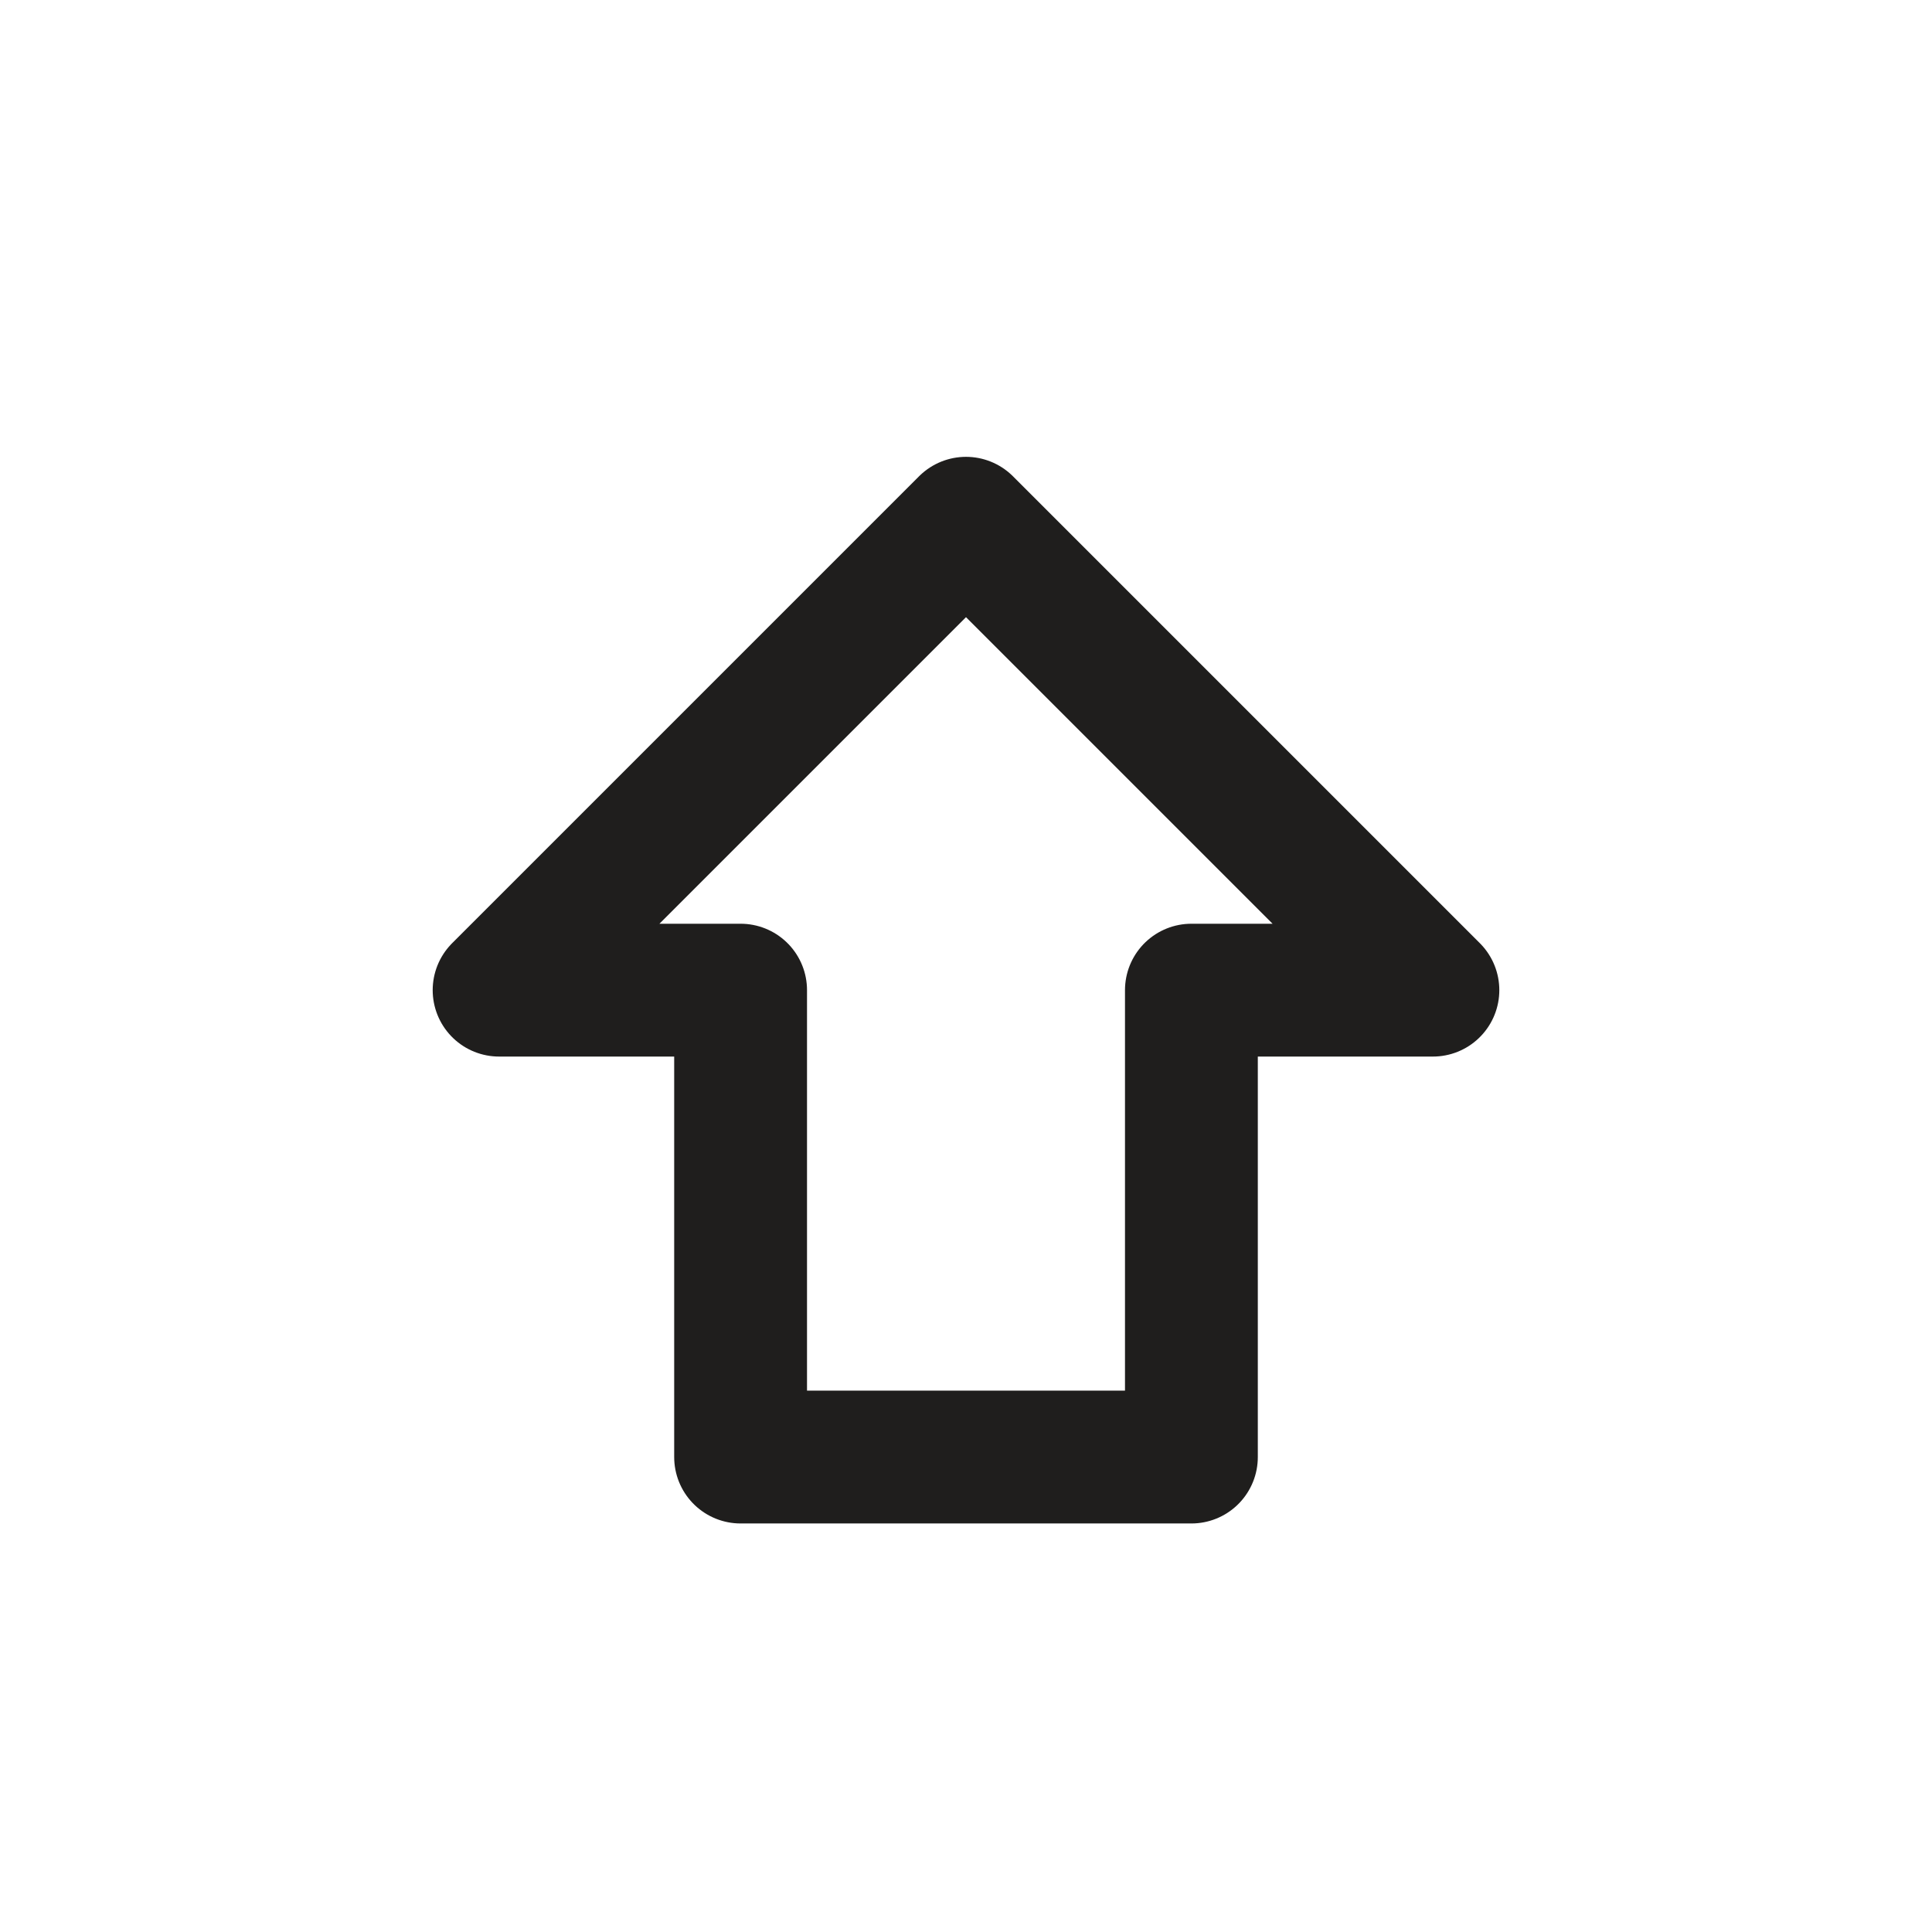
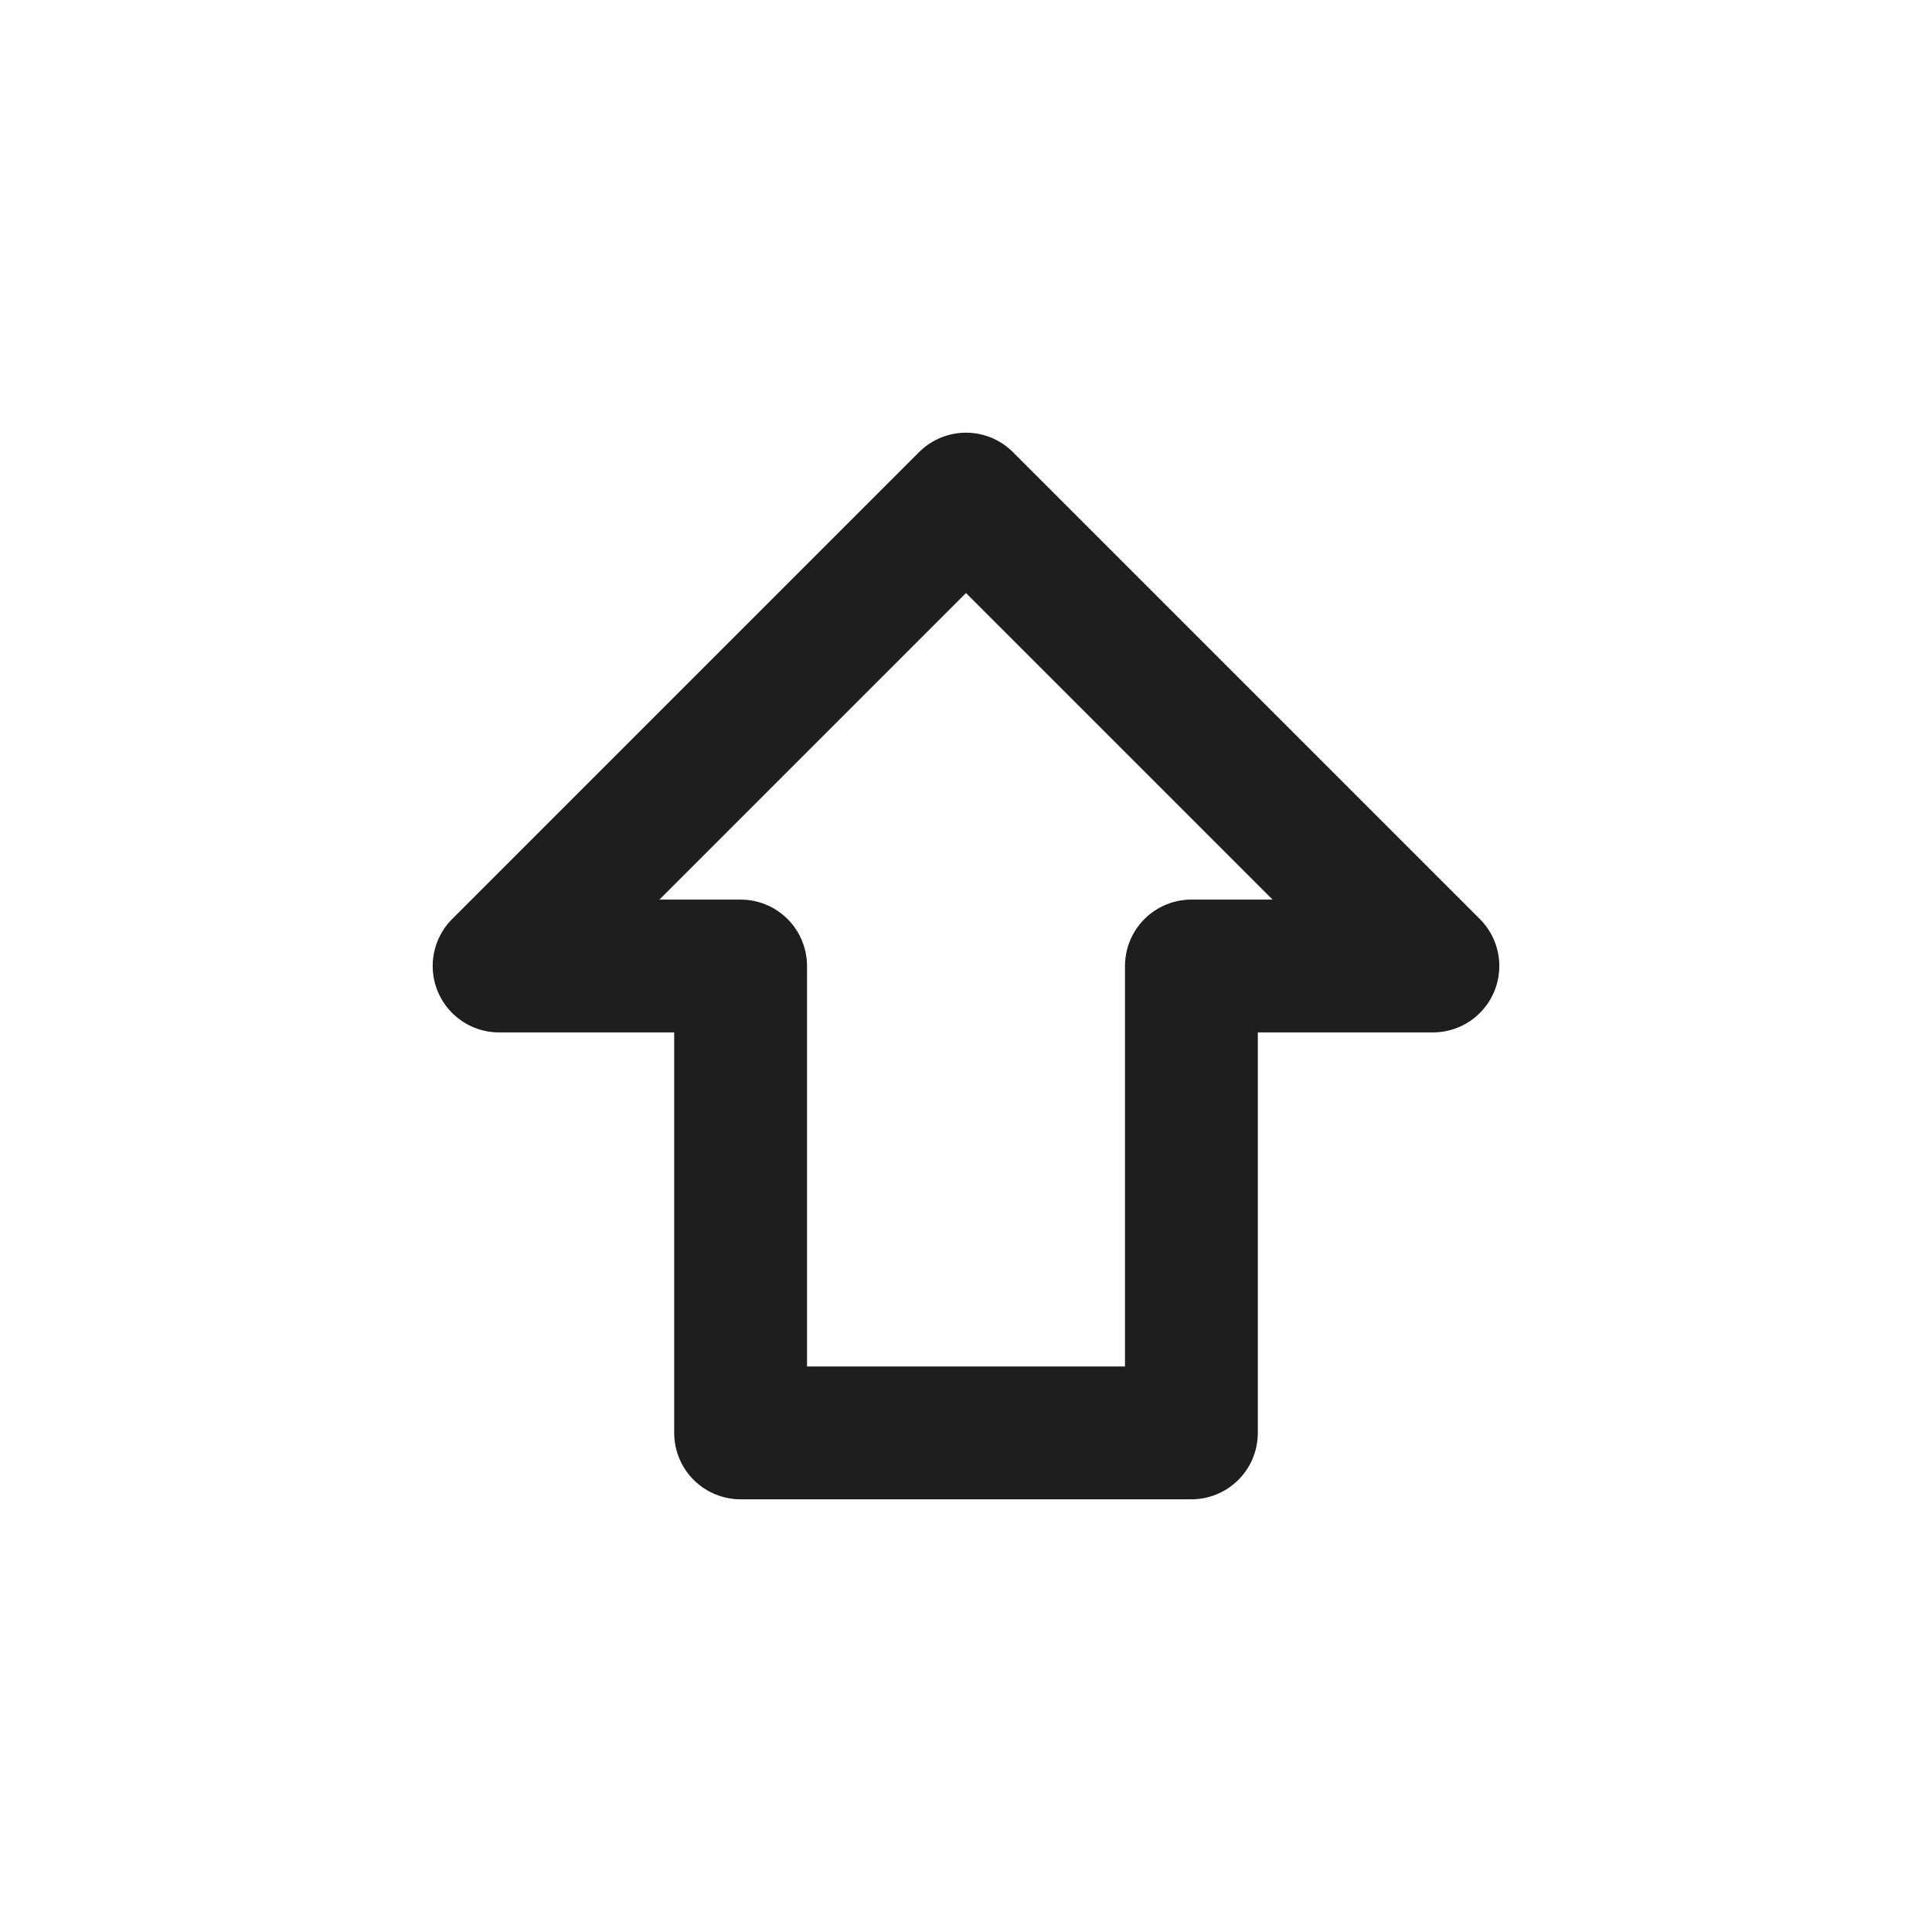
<svg xmlns="http://www.w3.org/2000/svg" viewBox="0 0 24 24" fill="none">
-   <path d="M12 6.5L17.8 12.3H14.8V18.1H9.2V12.3H6.2L12 6.5Z" stroke="#1F1E1D" stroke-width="1.65" stroke-linecap="round" stroke-linejoin="round" />
+   <path d="M12 6.2L17.8 12H14.8V17.8H9.2V12H6.2L12 6.2Z" stroke="#1F1E1D" stroke-width="1.65" stroke-linecap="round" stroke-linejoin="round" />
</svg>
